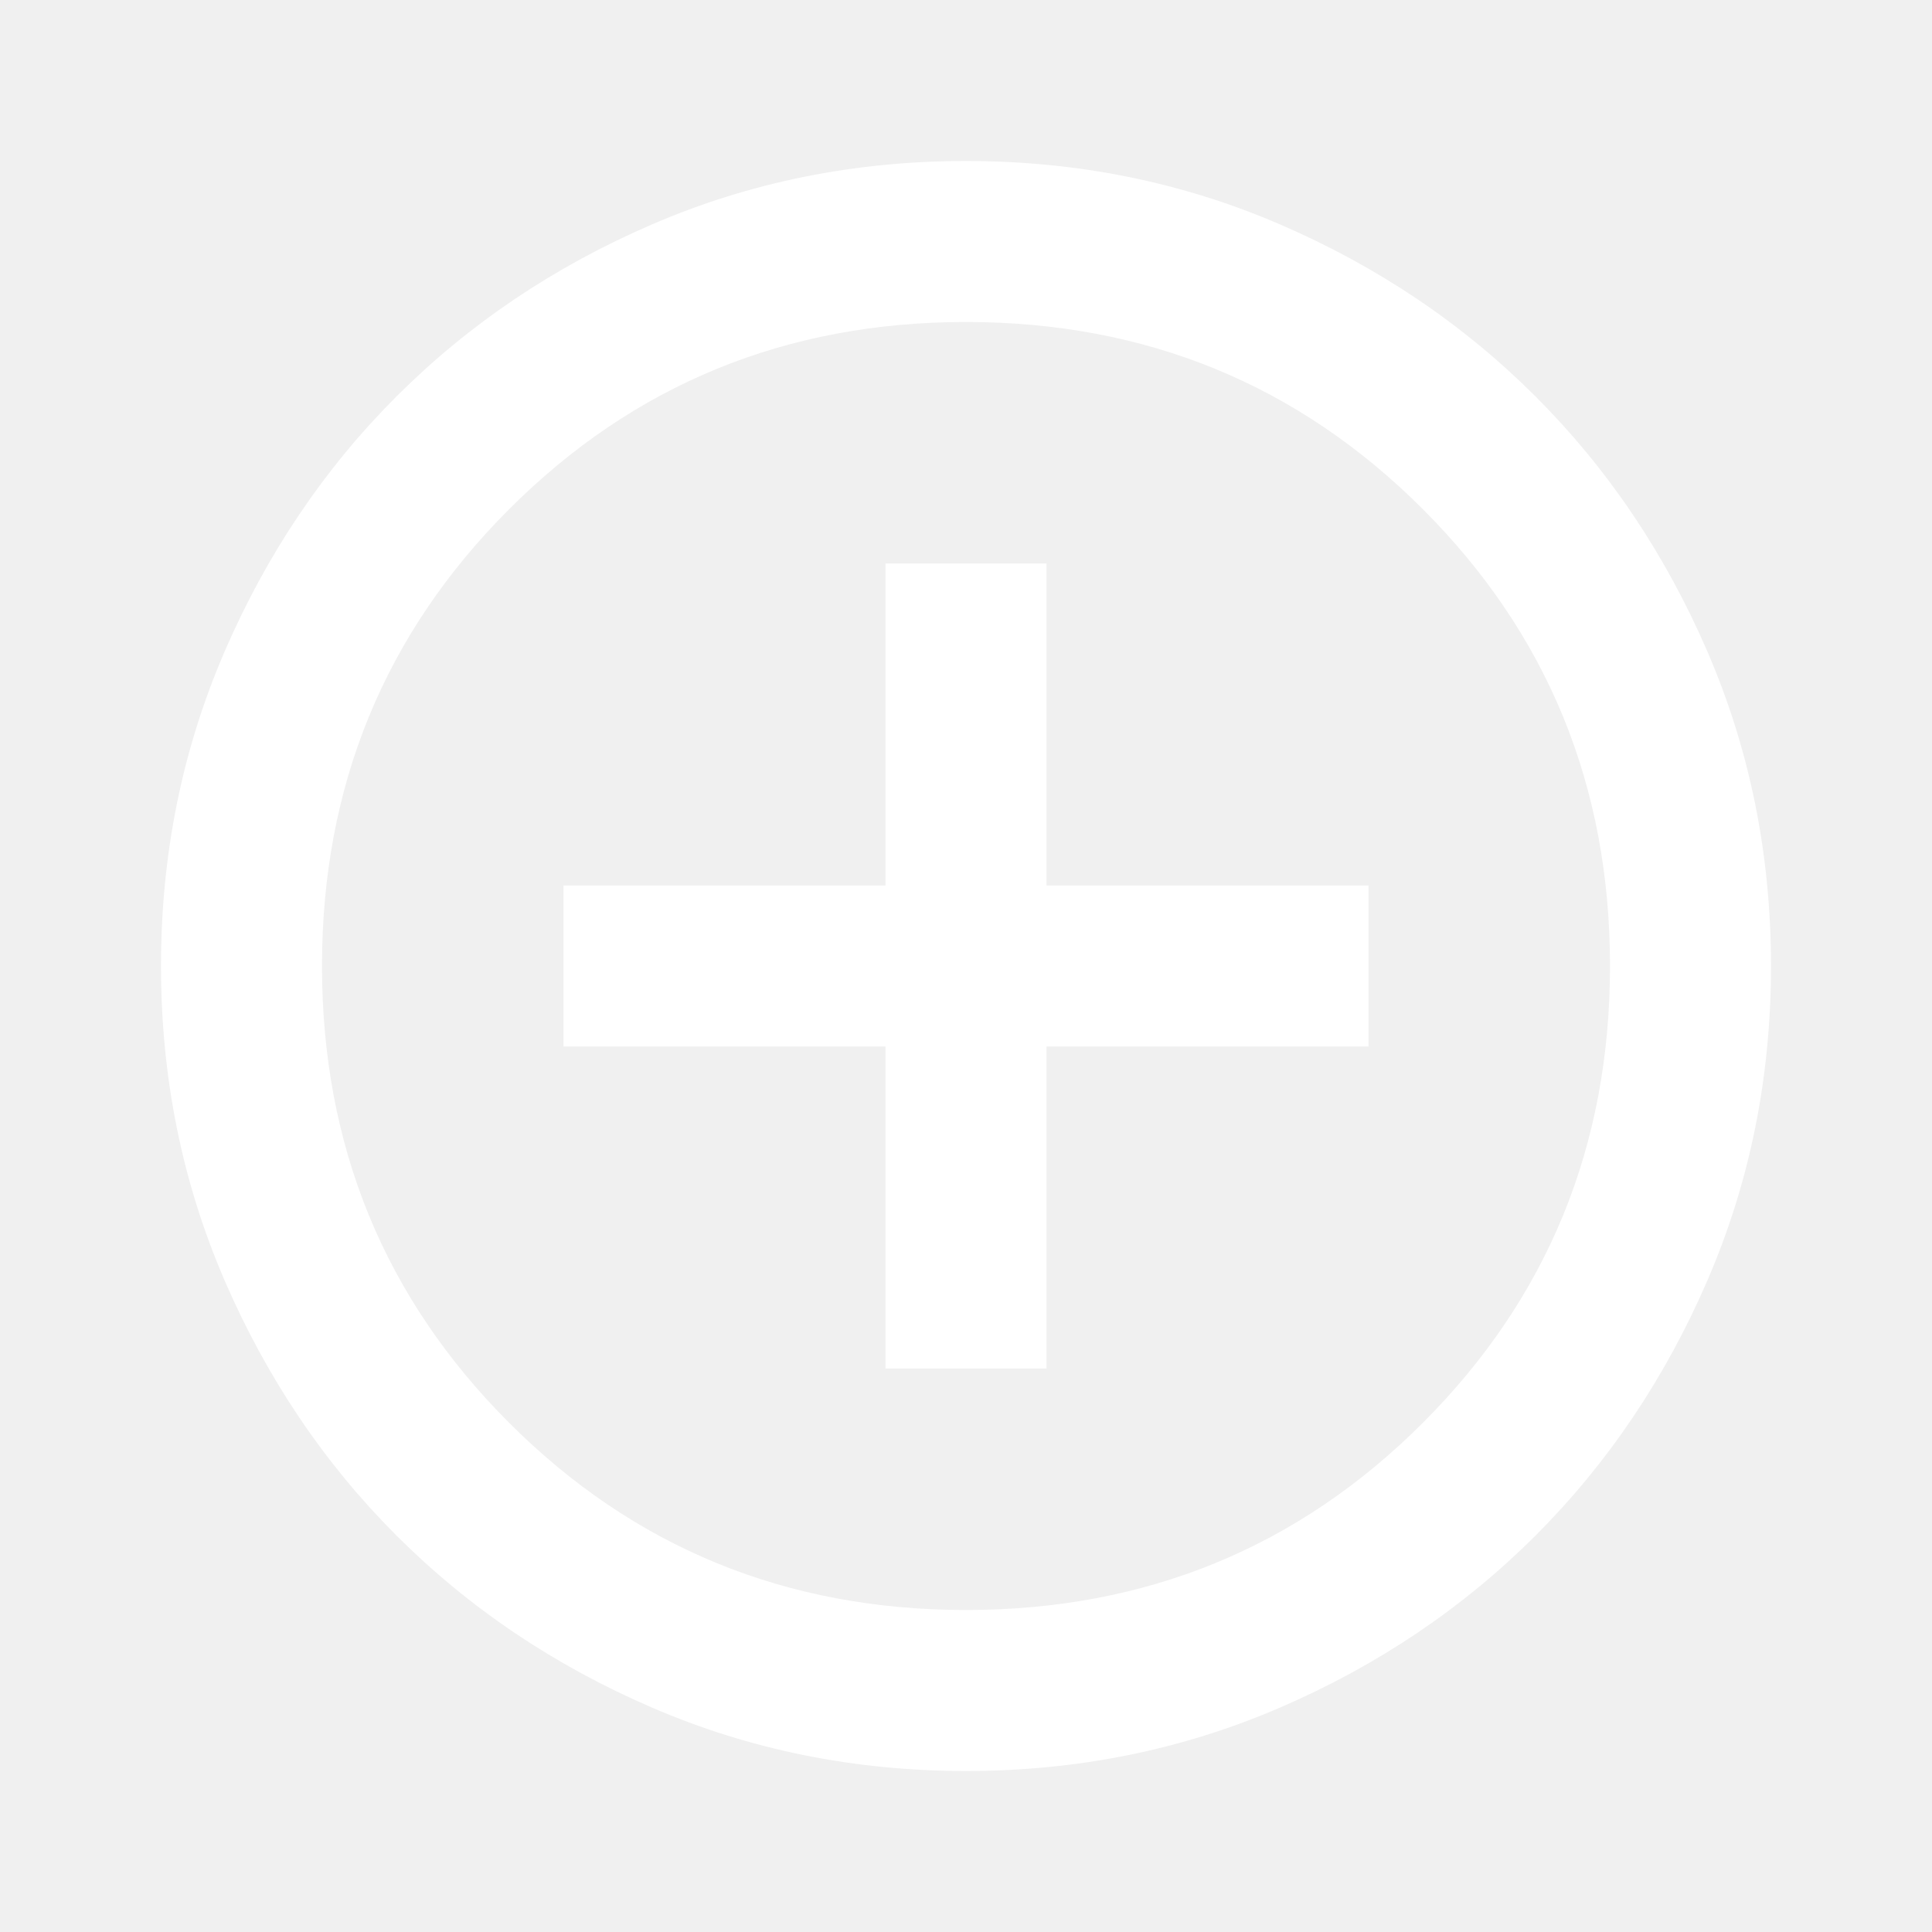
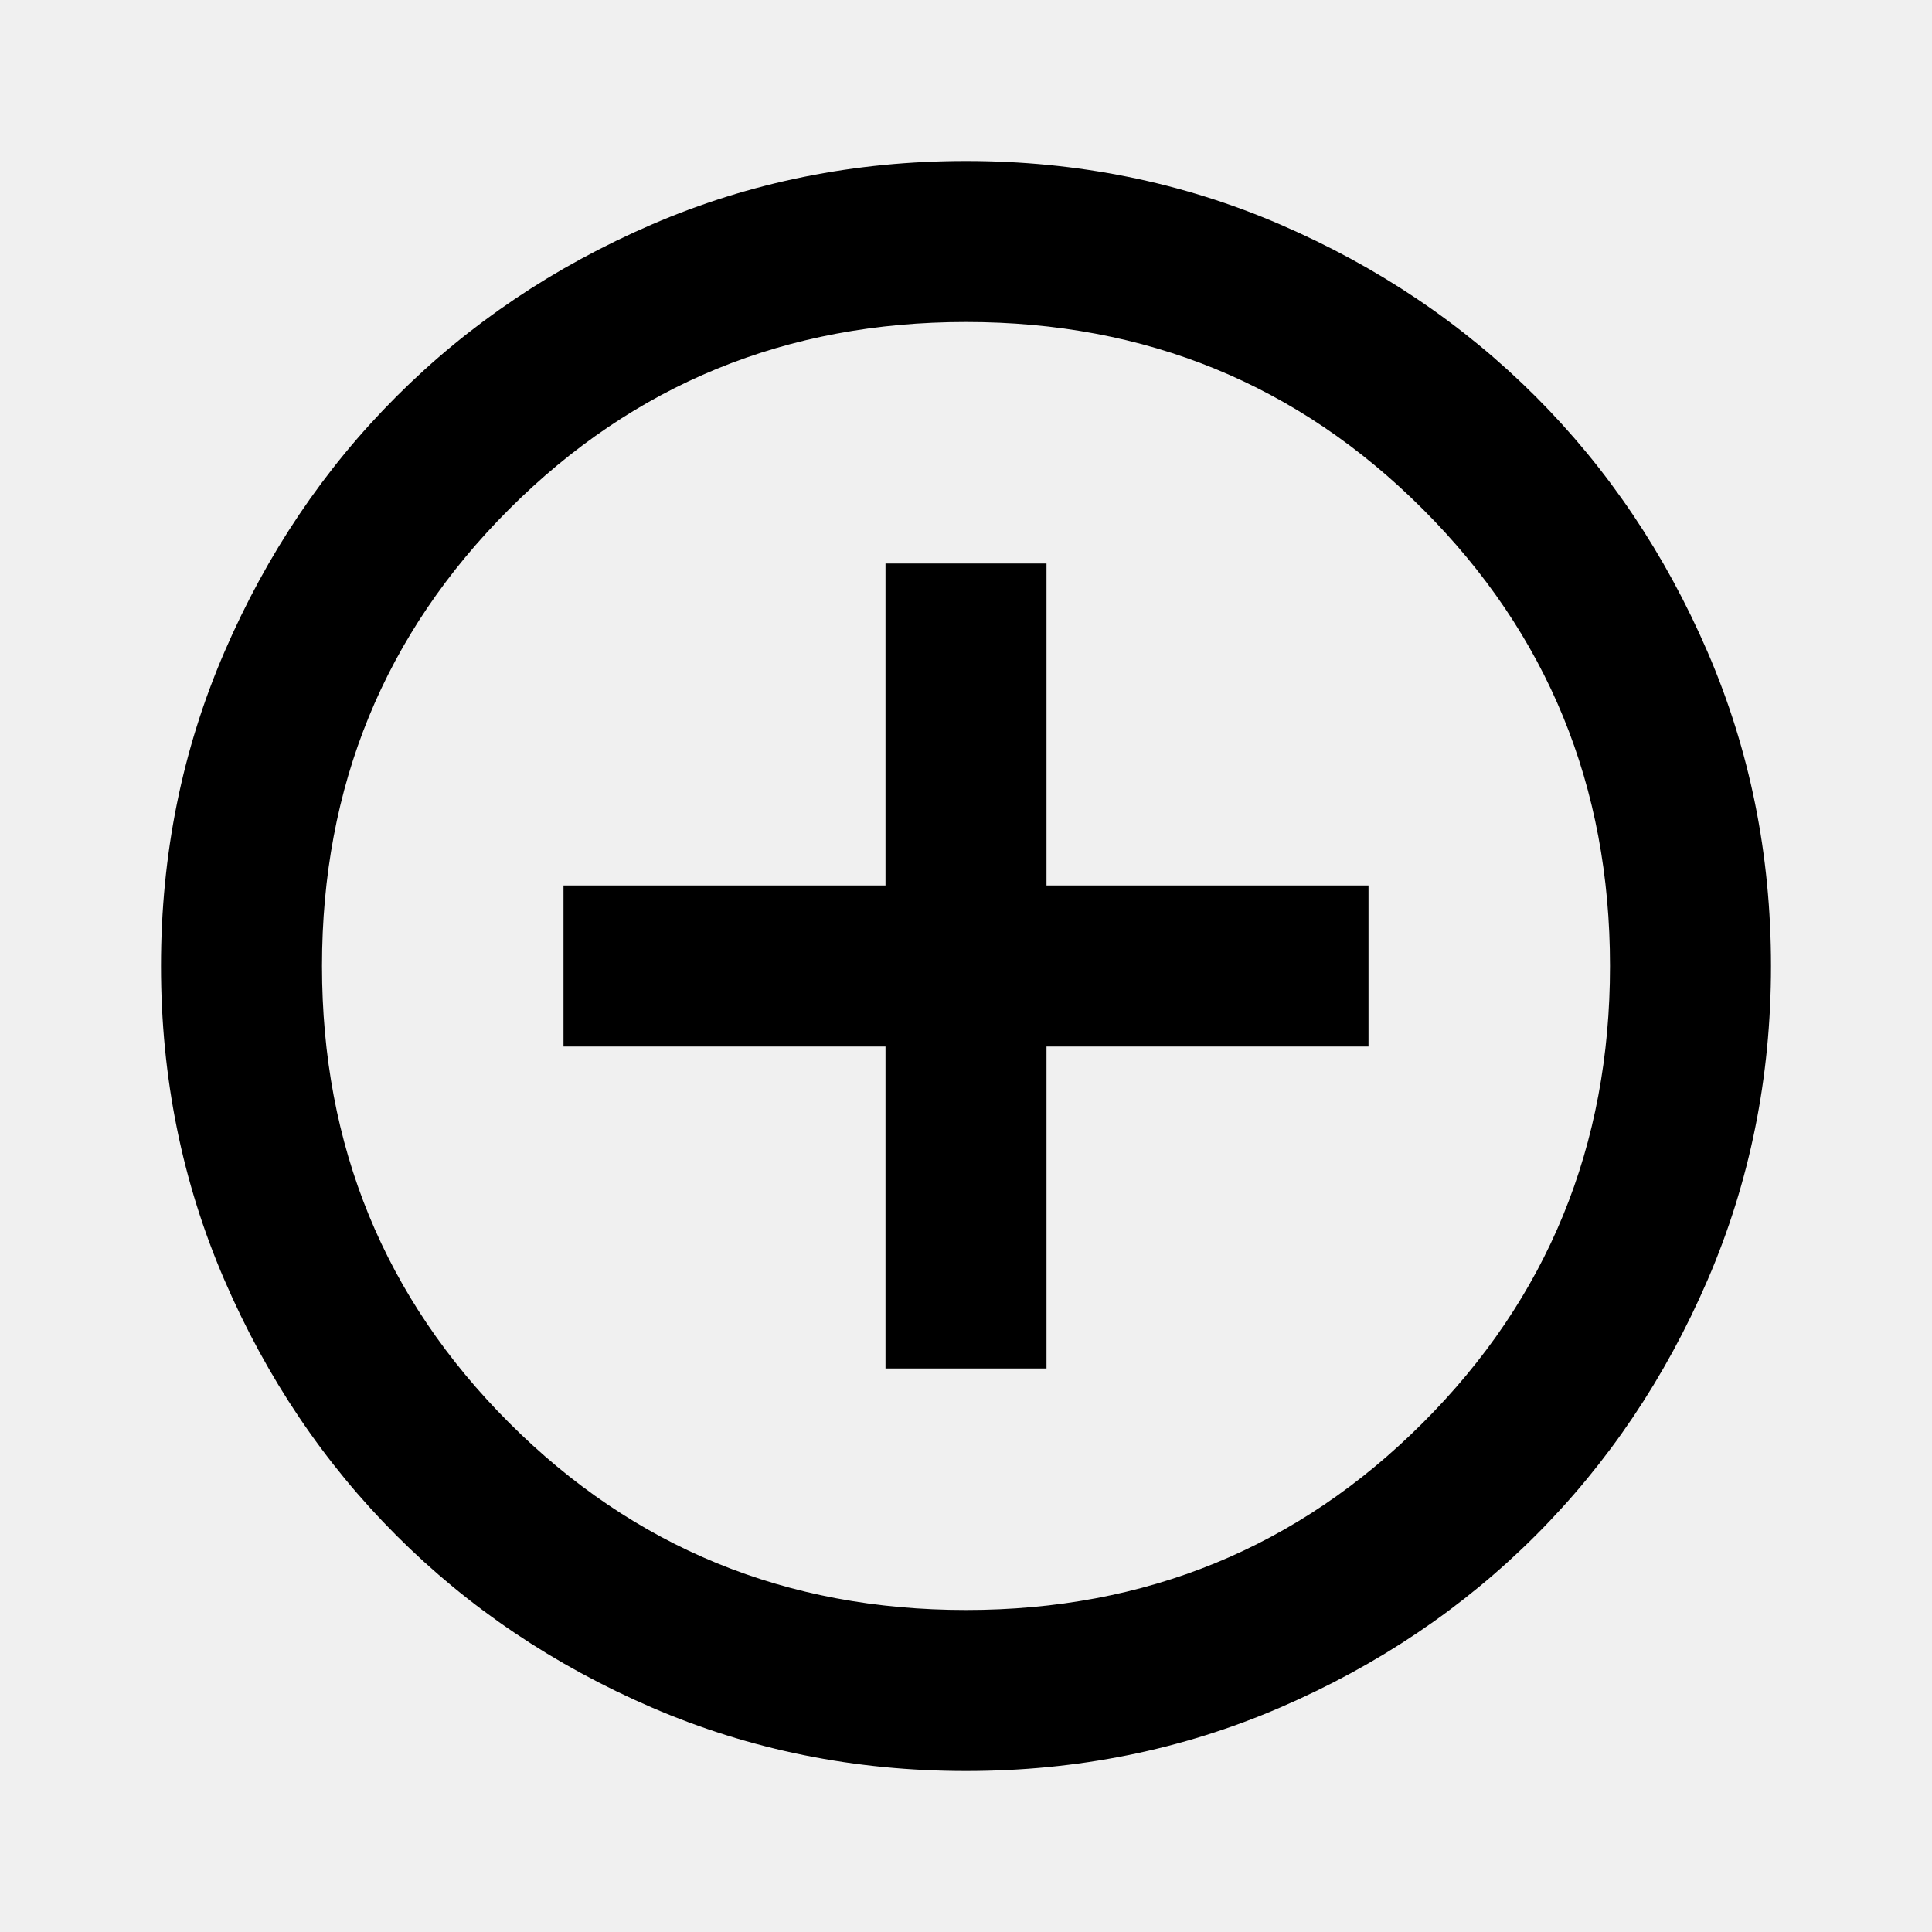
- <svg xmlns="http://www.w3.org/2000/svg" height="24px" viewBox="0 -960 960 960" width="24px" fill="#FFFFFF">
+ <svg xmlns="http://www.w3.org/2000/svg" height="24px" viewBox="0 -960 960 960" width="24px" fill="#000000">
  <path d="M440-280h80v-160h160v-80H520v-160h-80v160H280v80h160v160Zm40 200q-83 0-156-31.5T197-197q-54-54-85.5-127T80-480q0-83 31.5-156T197-763q54-54 127-85.5T480-880q83 0 156 31.5T763-763q54 54 85.5 127T880-480q0 83-31.5 156T763-197q-54 54-127 85.5T480-80Zm0-80q134 0 227-93t93-227q0-134-93-227t-227-93q-134 0-227 93t-93 227q0 134 93 227t227 93Zm0-320Z" />
</svg>
